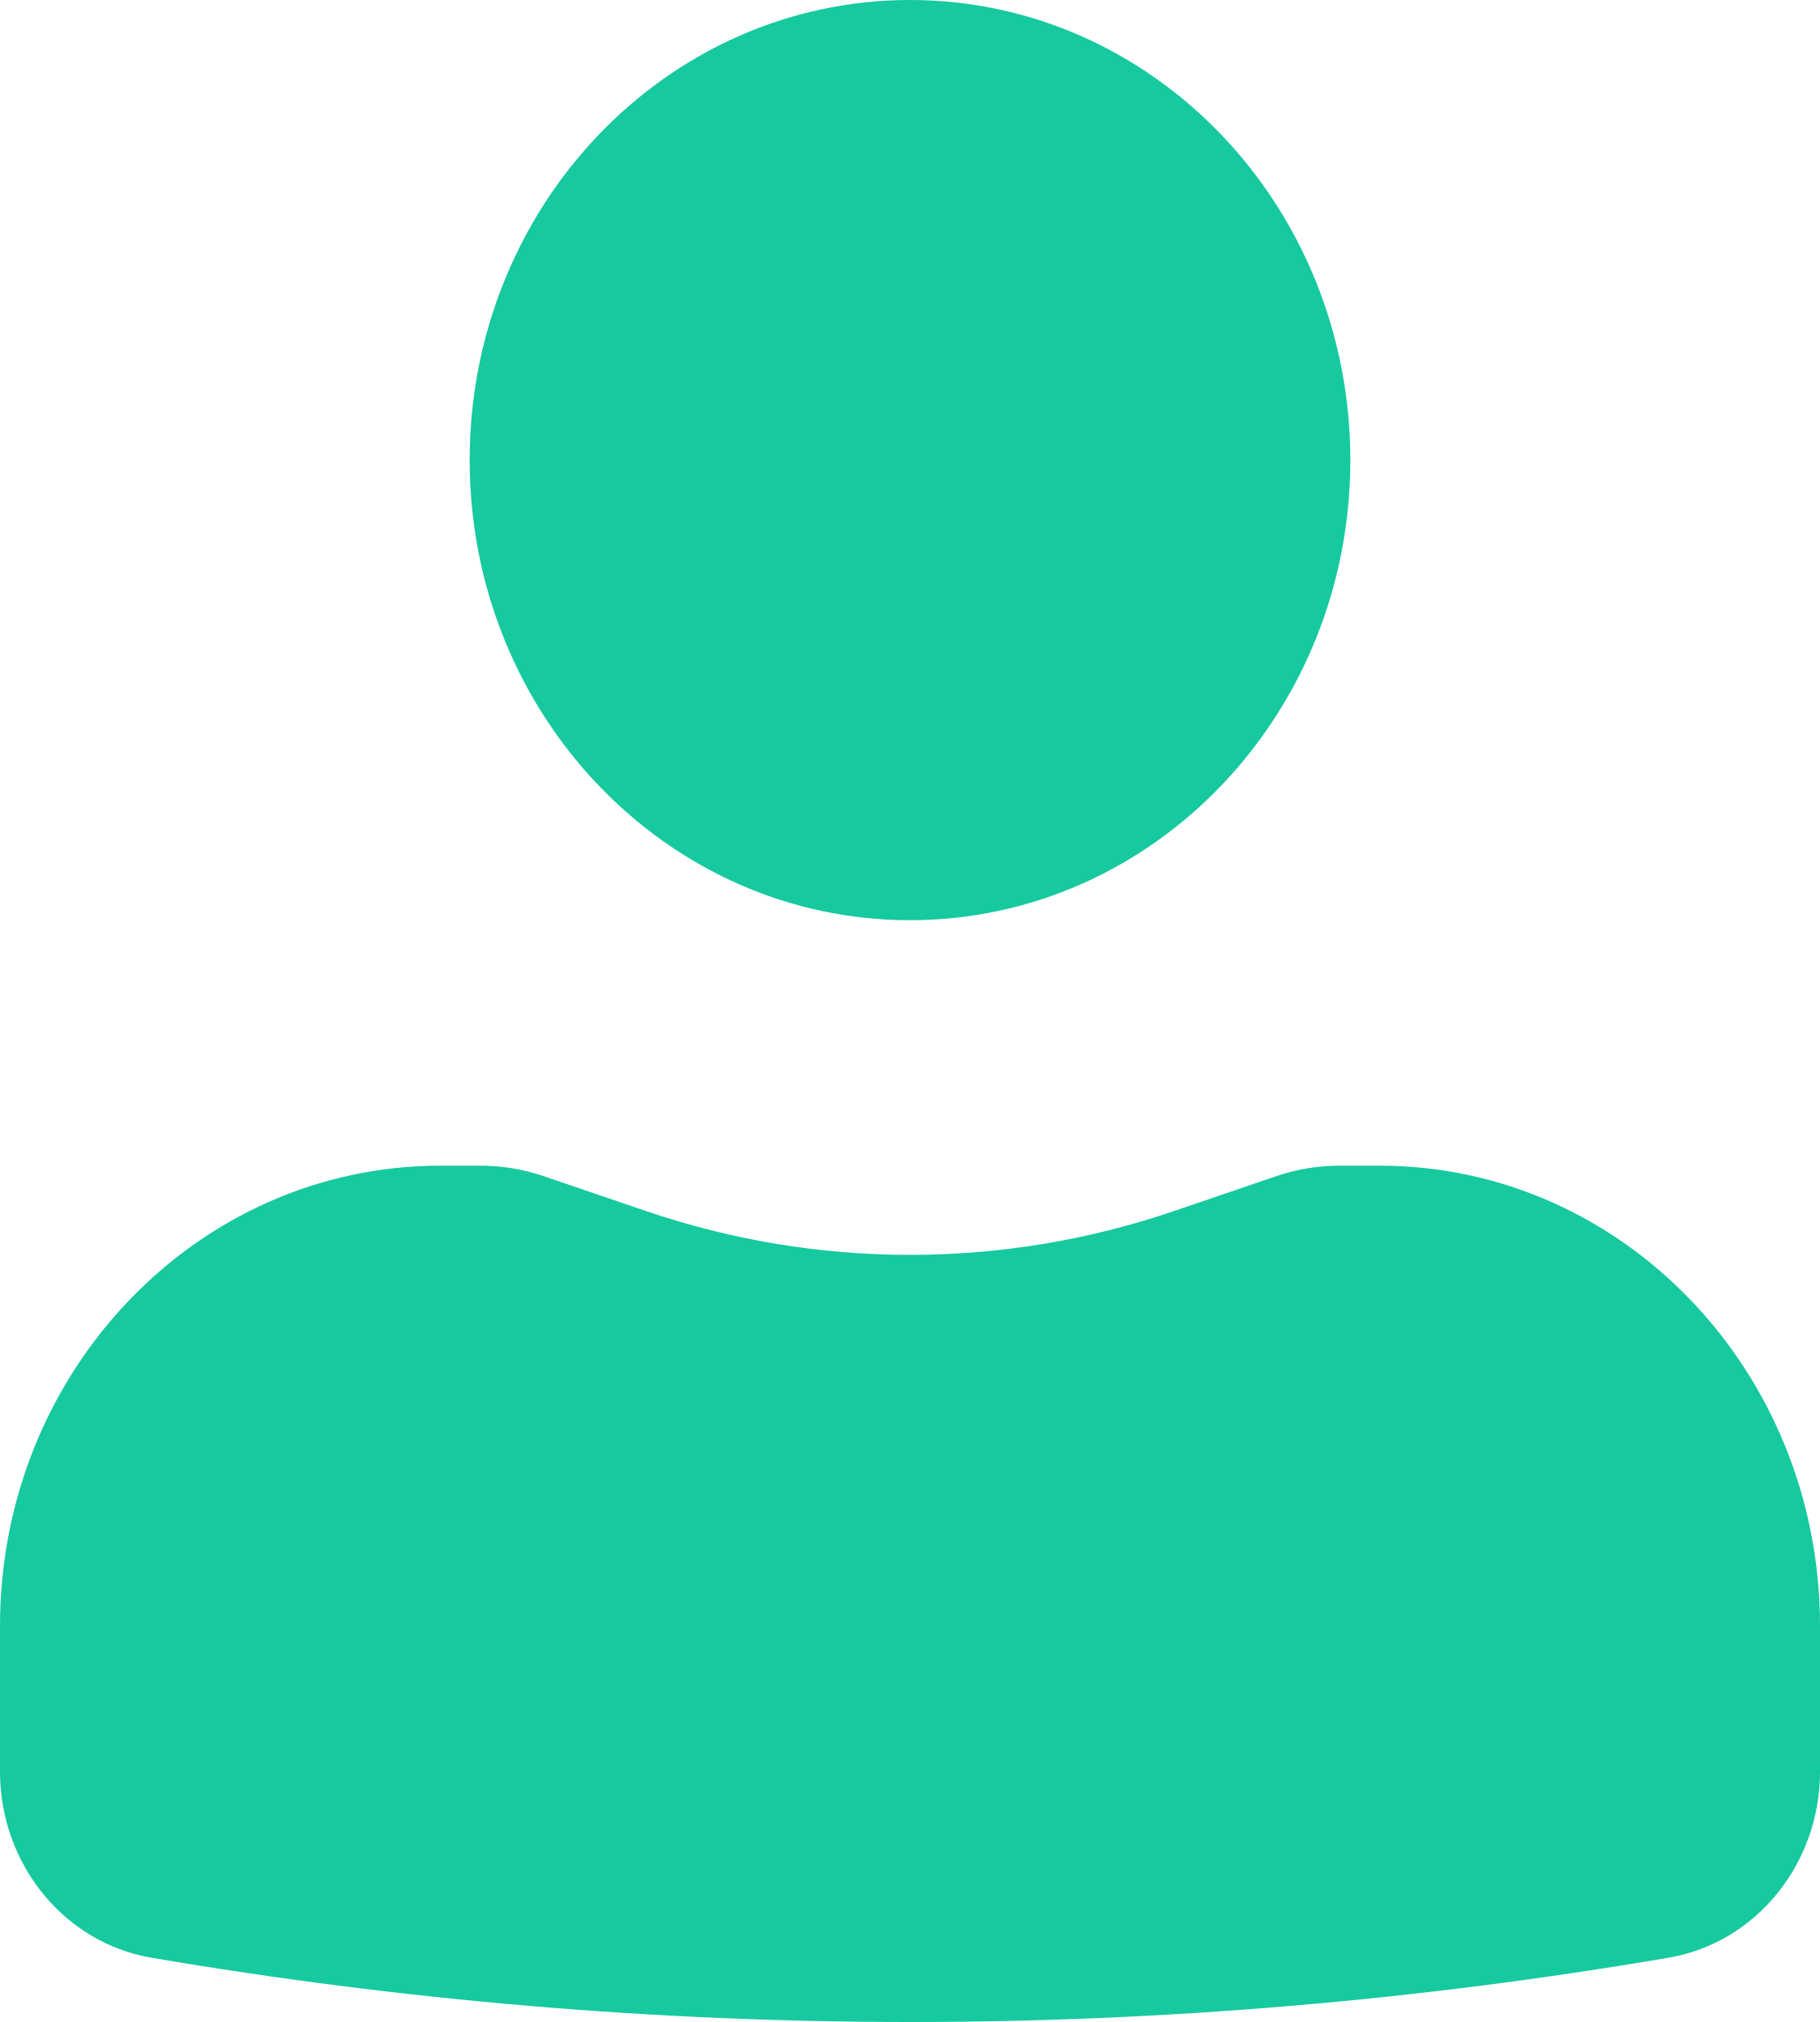
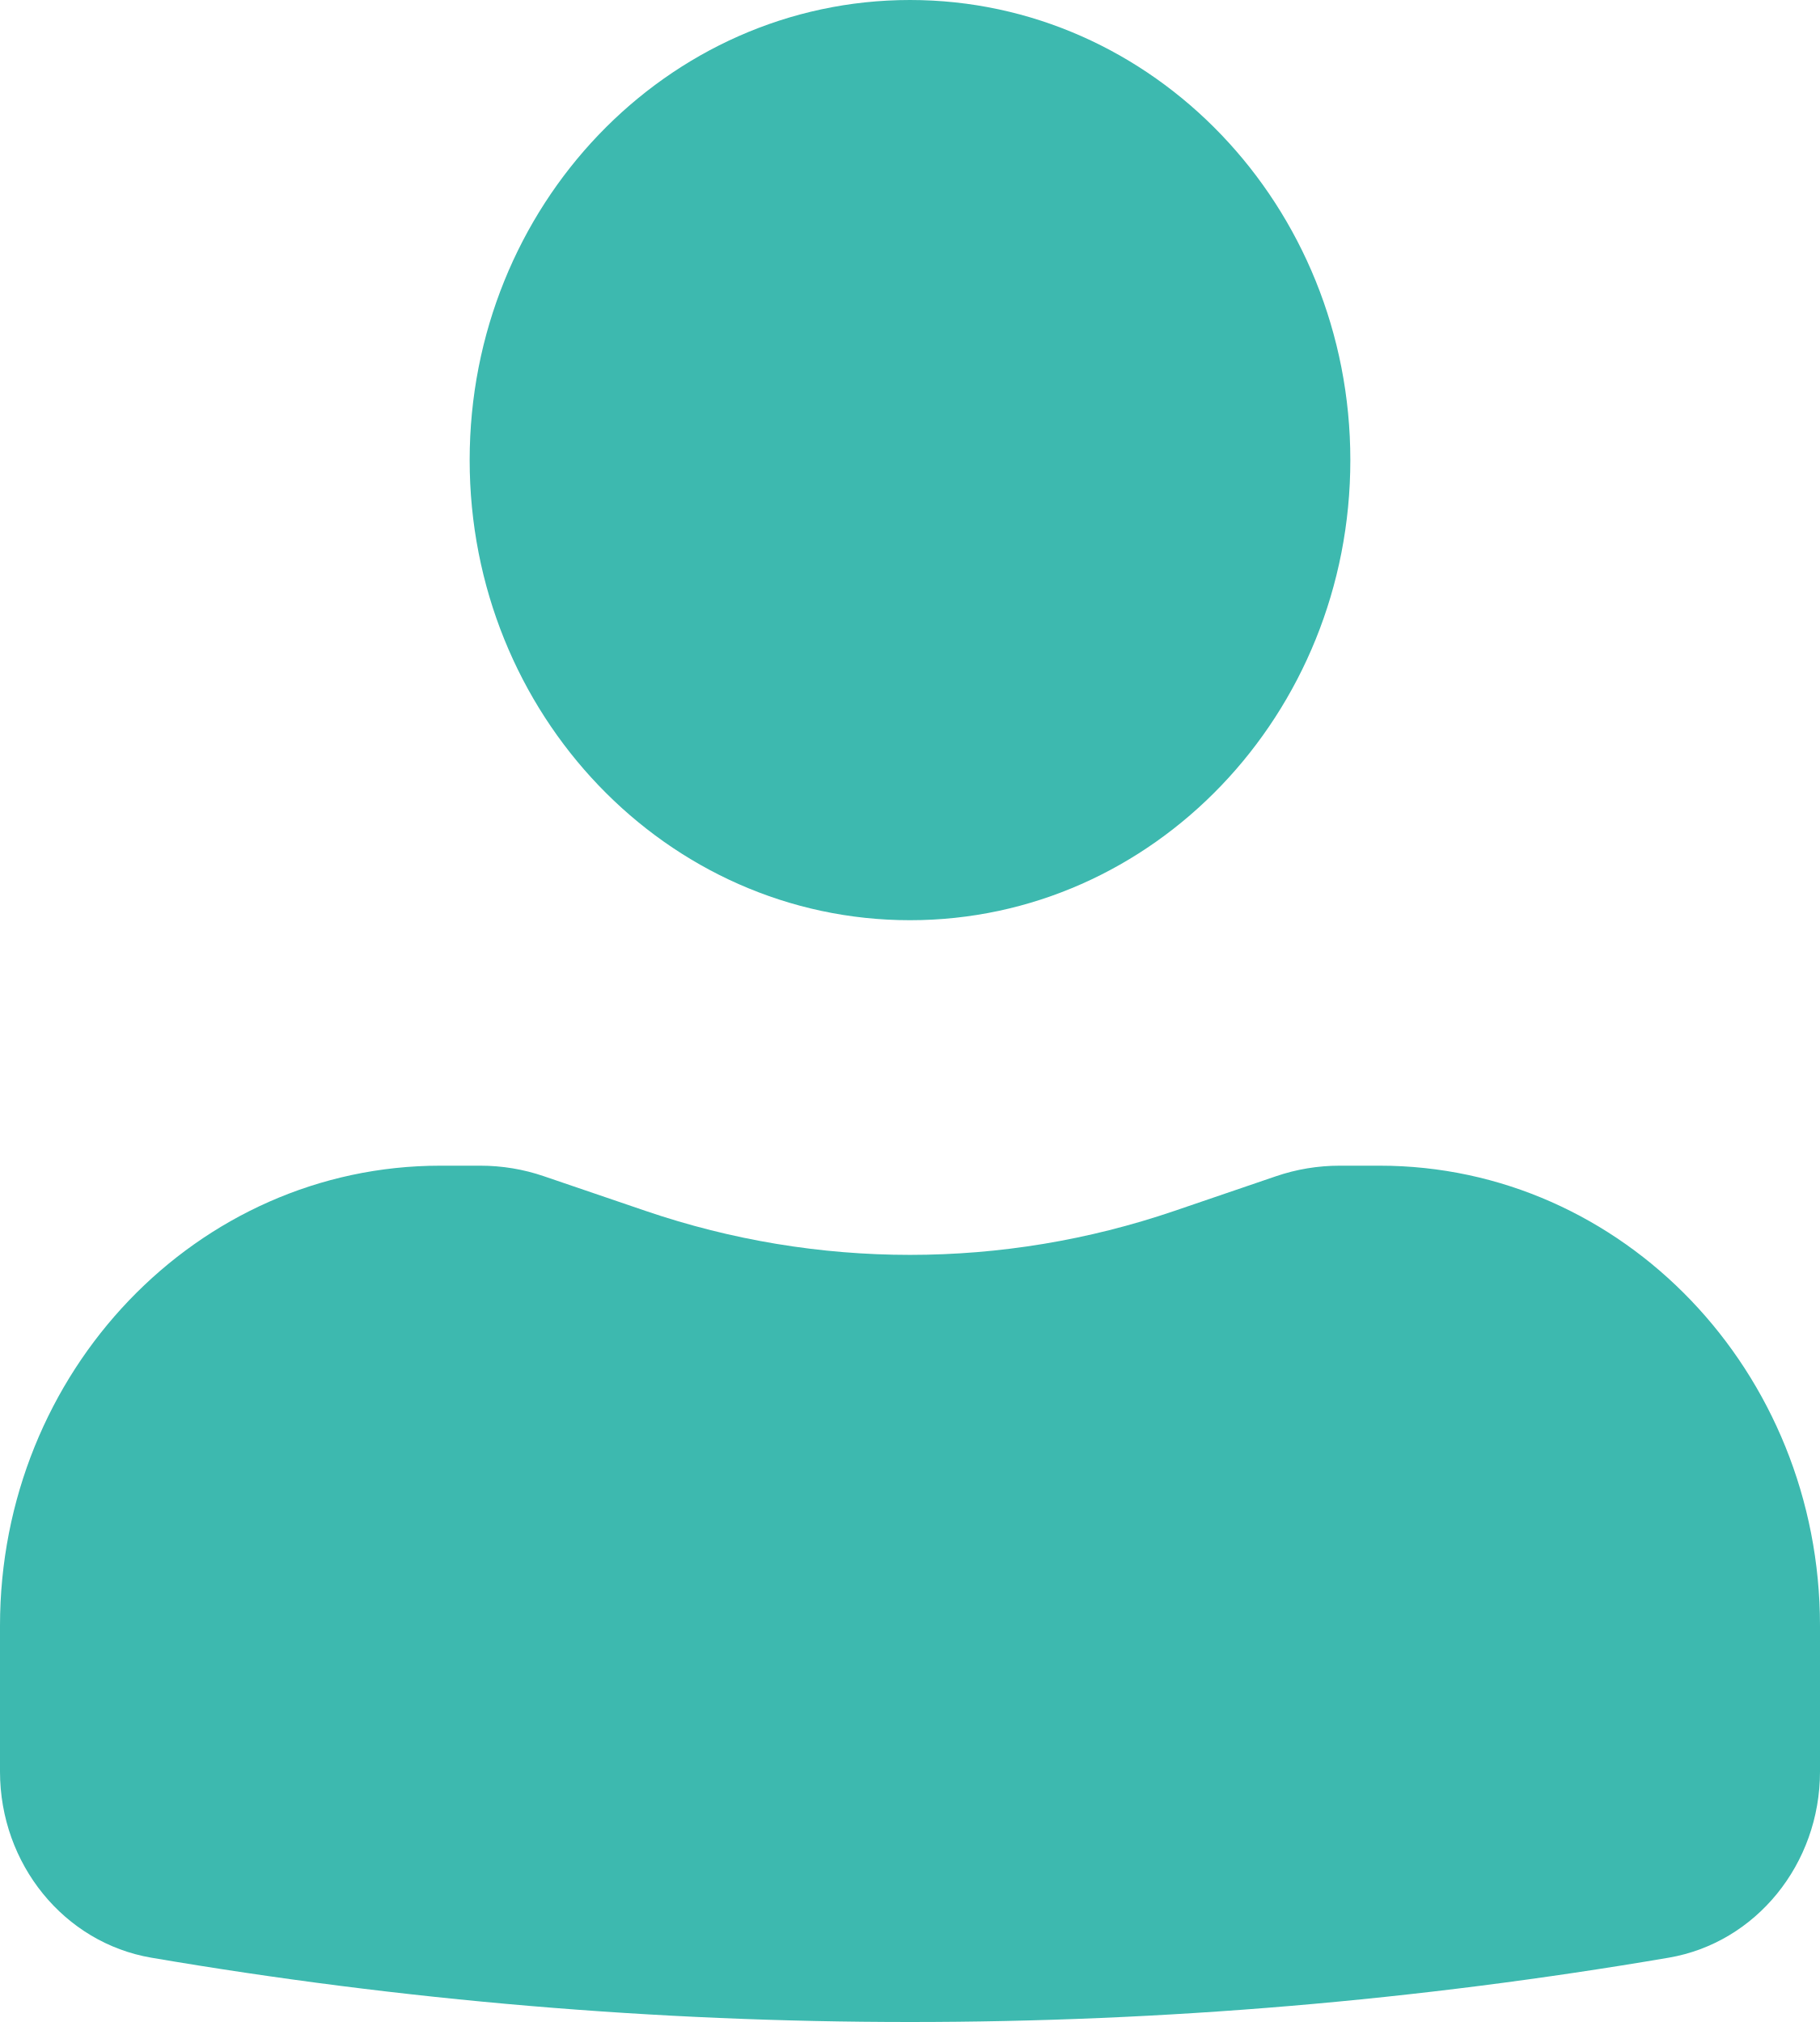
<svg xmlns="http://www.w3.org/2000/svg" width="18" height="20" viewBox="0 0 18 20" fill="none">
-   <path d="M9 0C6.595 0 4.645 2.038 4.645 4.551C4.645 7.065 6.595 9.102 9 9.102C11.405 9.102 13.355 7.065 13.355 4.551C13.355 2.038 11.405 0 9 0Z" fill="#17C99F" />
-   <path d="M4.355 11.53C1.95 11.53 0 13.567 0 16.081V17.523C0 18.437 0.634 19.217 1.497 19.364C6.466 20.212 11.534 20.212 16.503 19.364C17.366 19.217 18 18.437 18 17.523V16.081C18 13.567 16.05 11.53 13.645 11.53H13.249C13.035 11.53 12.822 11.565 12.618 11.635L11.613 11.978C9.915 12.557 8.085 12.557 6.387 11.978L5.381 11.635C5.178 11.565 4.965 11.53 4.751 11.53H4.355Z" fill="#17C99F" />
+   <path d="M9 0C6.595 0 4.645 2.038 4.645 4.551C4.645 7.065 6.595 9.102 9 9.102C11.405 9.102 13.355 7.065 13.355 4.551C13.355 2.038 11.405 0 9 0Z" fill="#3DB9AF" />
+   <path d="M4.355 11.53C1.95 11.53 0 13.567 0 16.081V17.523C0 18.437 0.634 19.217 1.497 19.364C6.466 20.212 11.534 20.212 16.503 19.364C17.366 19.217 18 18.437 18 17.523V16.081C18 13.567 16.05 11.53 13.645 11.53H13.249C13.035 11.53 12.822 11.565 12.618 11.635L11.613 11.978C9.915 12.557 8.085 12.557 6.387 11.978L5.381 11.635C5.178 11.565 4.965 11.53 4.751 11.53H4.355Z" fill="#3DB9AF" />
</svg>
